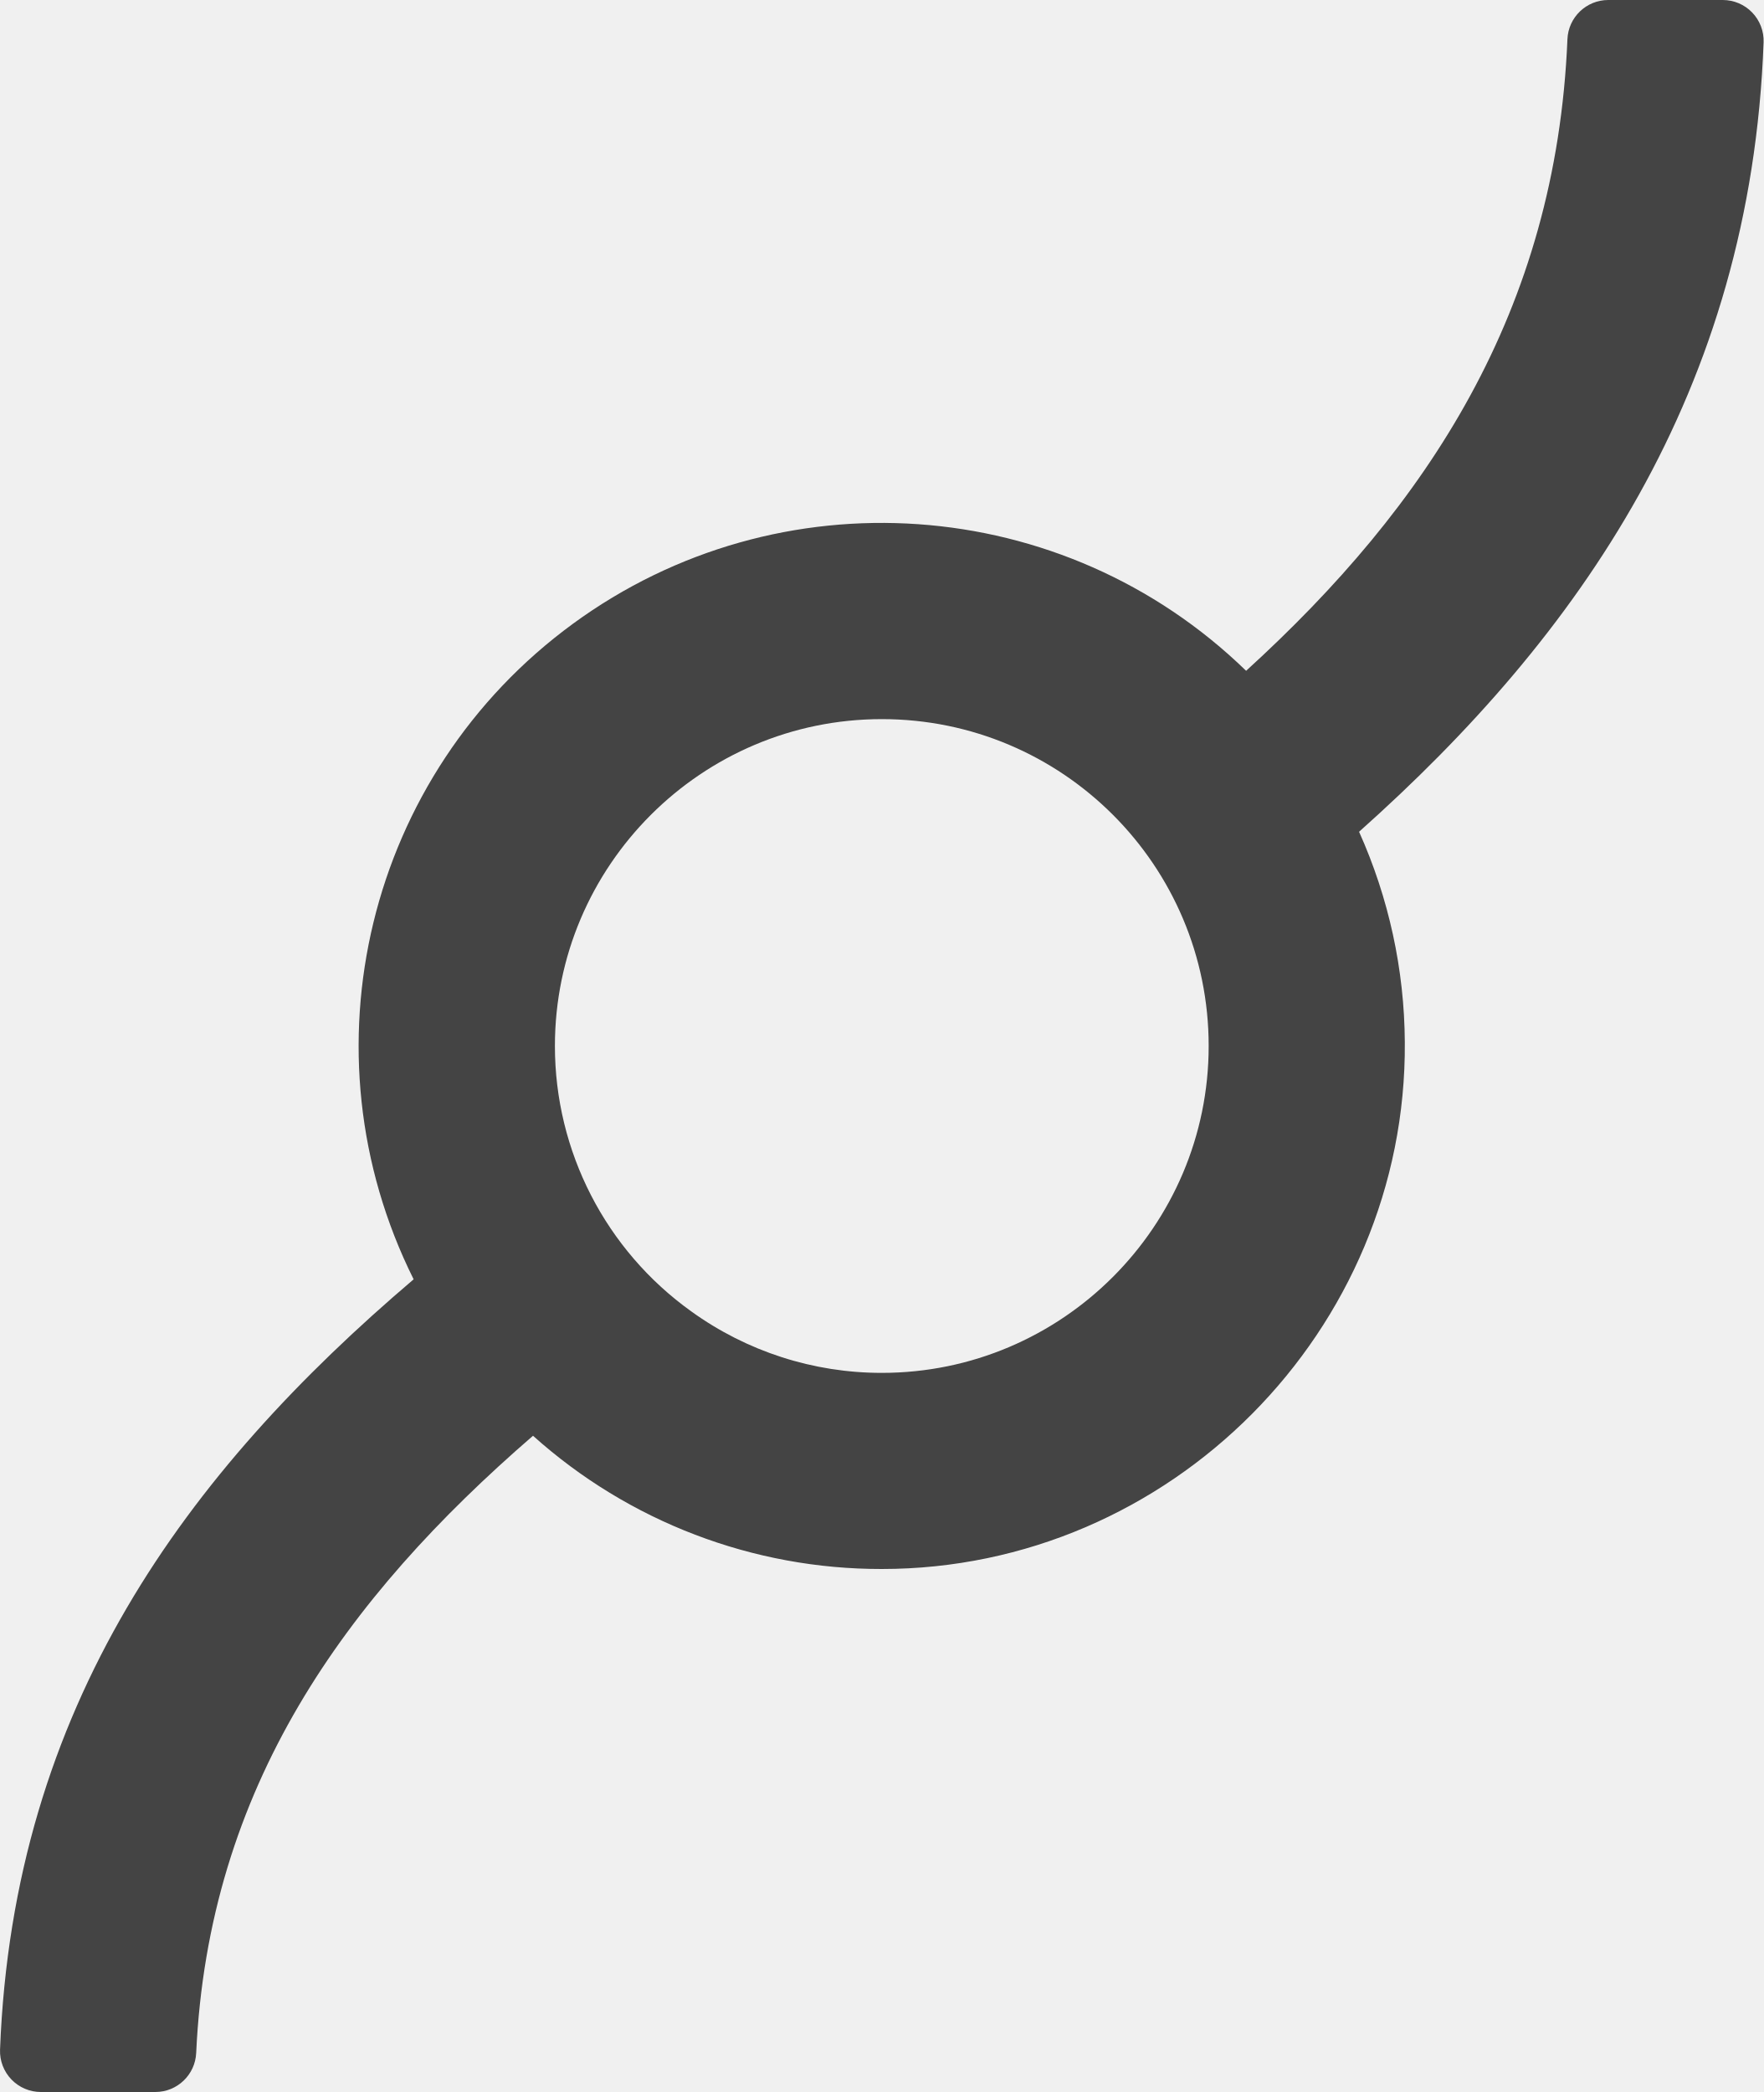
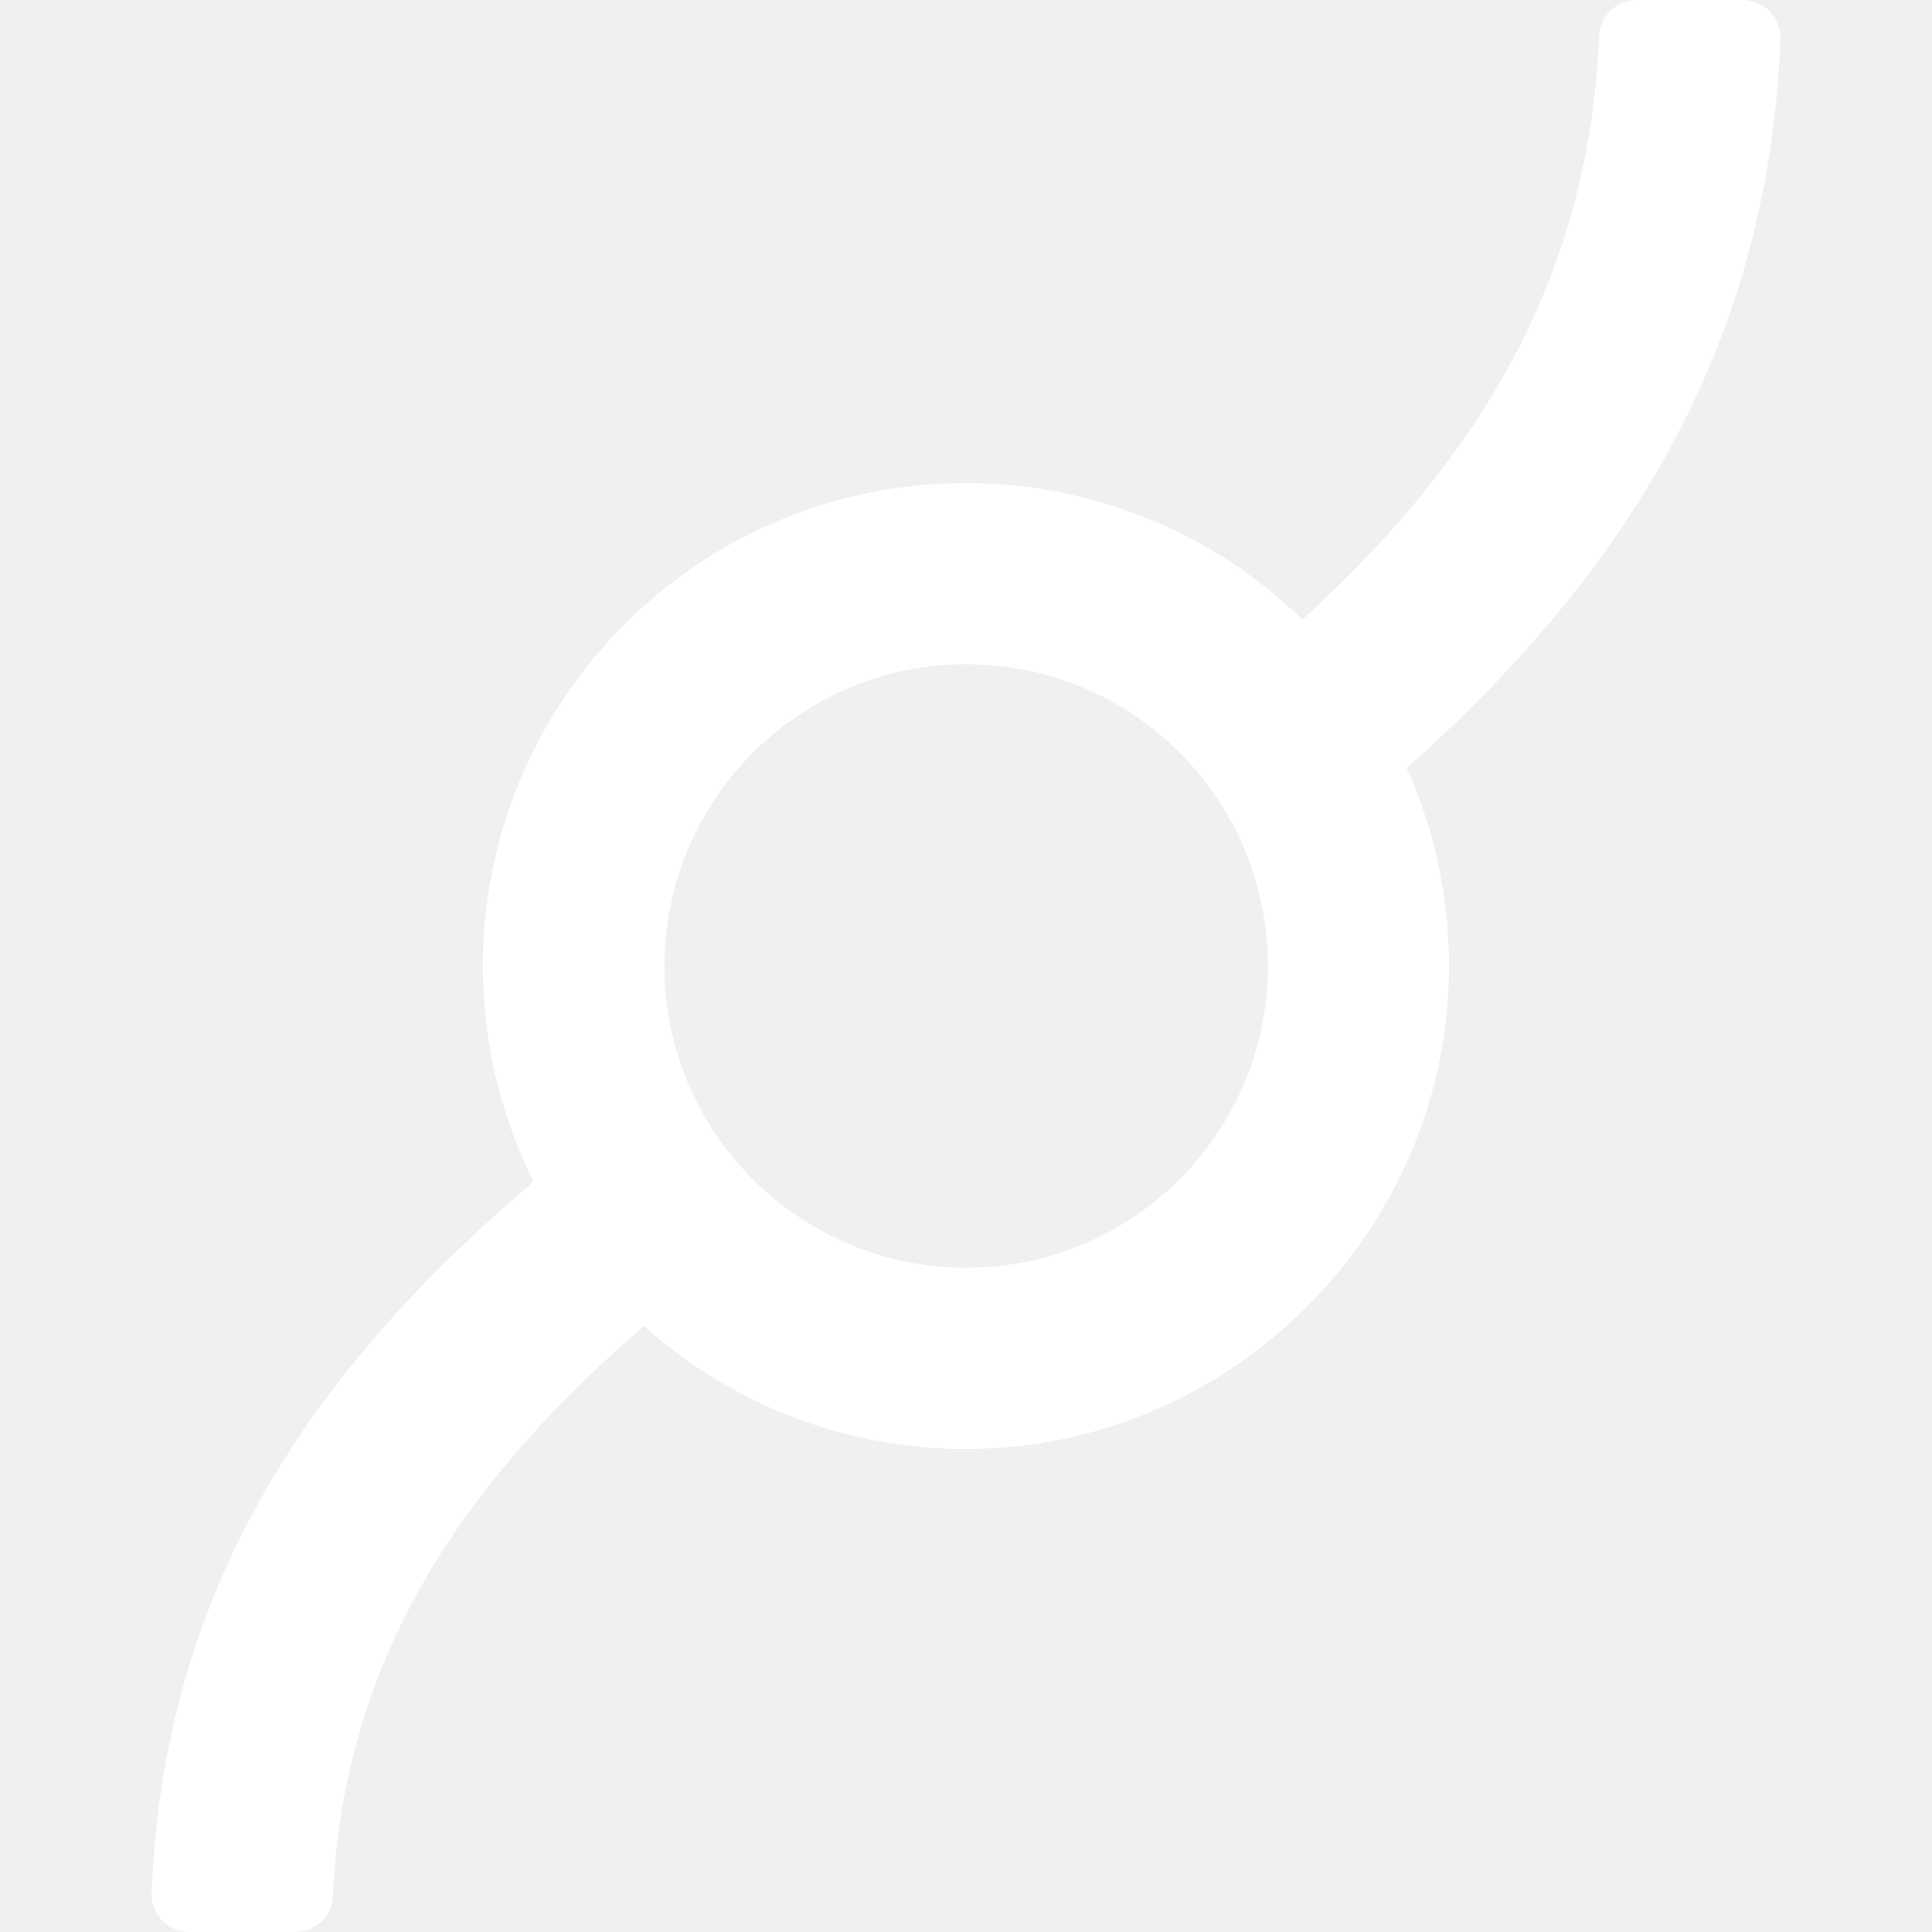
- <svg xmlns="http://www.w3.org/2000/svg" id="icons" width="843.02" height="1000" viewBox="0 0 843.02 1000">
-   <defs>
-     <style>
-       .cls-1 {
-         fill: #444;
-       }
-     </style>
-   </defs>
-   <path class="cls-1" d="M914,12H859.24a19.54,19.54,0,0,0-19.51,18.75c-5.4,130.09-67,223-153.59,301.9A250,250,0,0,0,288.21,623.53c-108.4,92.21-191.4,204-197.7,368.24A19.52,19.52,0,0,0,110,1012h54.76a19.55,19.55,0,0,0,19.51-18.69c5.83-126.82,71-217.14,161-295A249.05,249.05,0,0,0,512,762c137.82,0,251-114,250-251.78a249,249,0,0,0-21.87-100.63C845.33,315.86,927.36,199.21,933.5,32.22A19.53,19.53,0,0,0,914,12ZM668.24,512c0,86.15-70.1,156.25-156.25,156.25a155.39,155.39,0,0,1-91-29.34A156,156,0,0,1,355.74,512c0-86.16,70.09-156.25,156.25-156.25A156.21,156.21,0,0,1,668.24,512Z" transform="translate(-90.49 -12)" />
+ <svg xmlns="http://www.w3.org/2000/svg" version="1.1" id="icons" x="0px" y="0px" viewBox="0 0 1000 1000" style="enable-background:new 0 0 1000 1000;" xml:space="preserve">
+   <style type="text/css">
+ 	.st0{fill:#FFFFFF;}
+ </style>
+   <path class="st0" d="M902,0h-54.8c-10.5,0-19.1,8.3-19.5,18.8c-5.4,130.1-67,223-153.6,301.9c-99-96.2-257.3-93.9-353.5,5.1  c-74,76.2-91.8,190.8-44.4,285.8C167.8,703.7,84.8,815.5,78.5,979.8c-0.4,10.8,8,19.8,18.8,20.2c0.2,0,0.5,0,0.7,0h54.8  c10.5,0,19.1-8.2,19.5-18.7c5.8-126.8,71-217.1,161-295c45.8,41.1,105.2,63.8,166.7,63.7c137.8,0,251-114,250-251.8  c-0.2-34.7-7.6-69-21.9-100.6c105.2-93.7,187.3-210.4,193.4-377.4c0.4-10.8-8-19.8-18.8-20.2C902.5,0,902.2,0,902,0z M656.3,500  c0,86.2-70.1,156.2-156.2,156.2c-32.7,0-64.5-10.2-91-29.3c-41-29.3-65.3-76.6-65.2-126.9c0-86.2,70.1-156.2,156.2-156.2  C586.3,343.7,656.2,413.6,656.3,500C656.3,499.9,656.3,500,656.3,500z" />
</svg>
